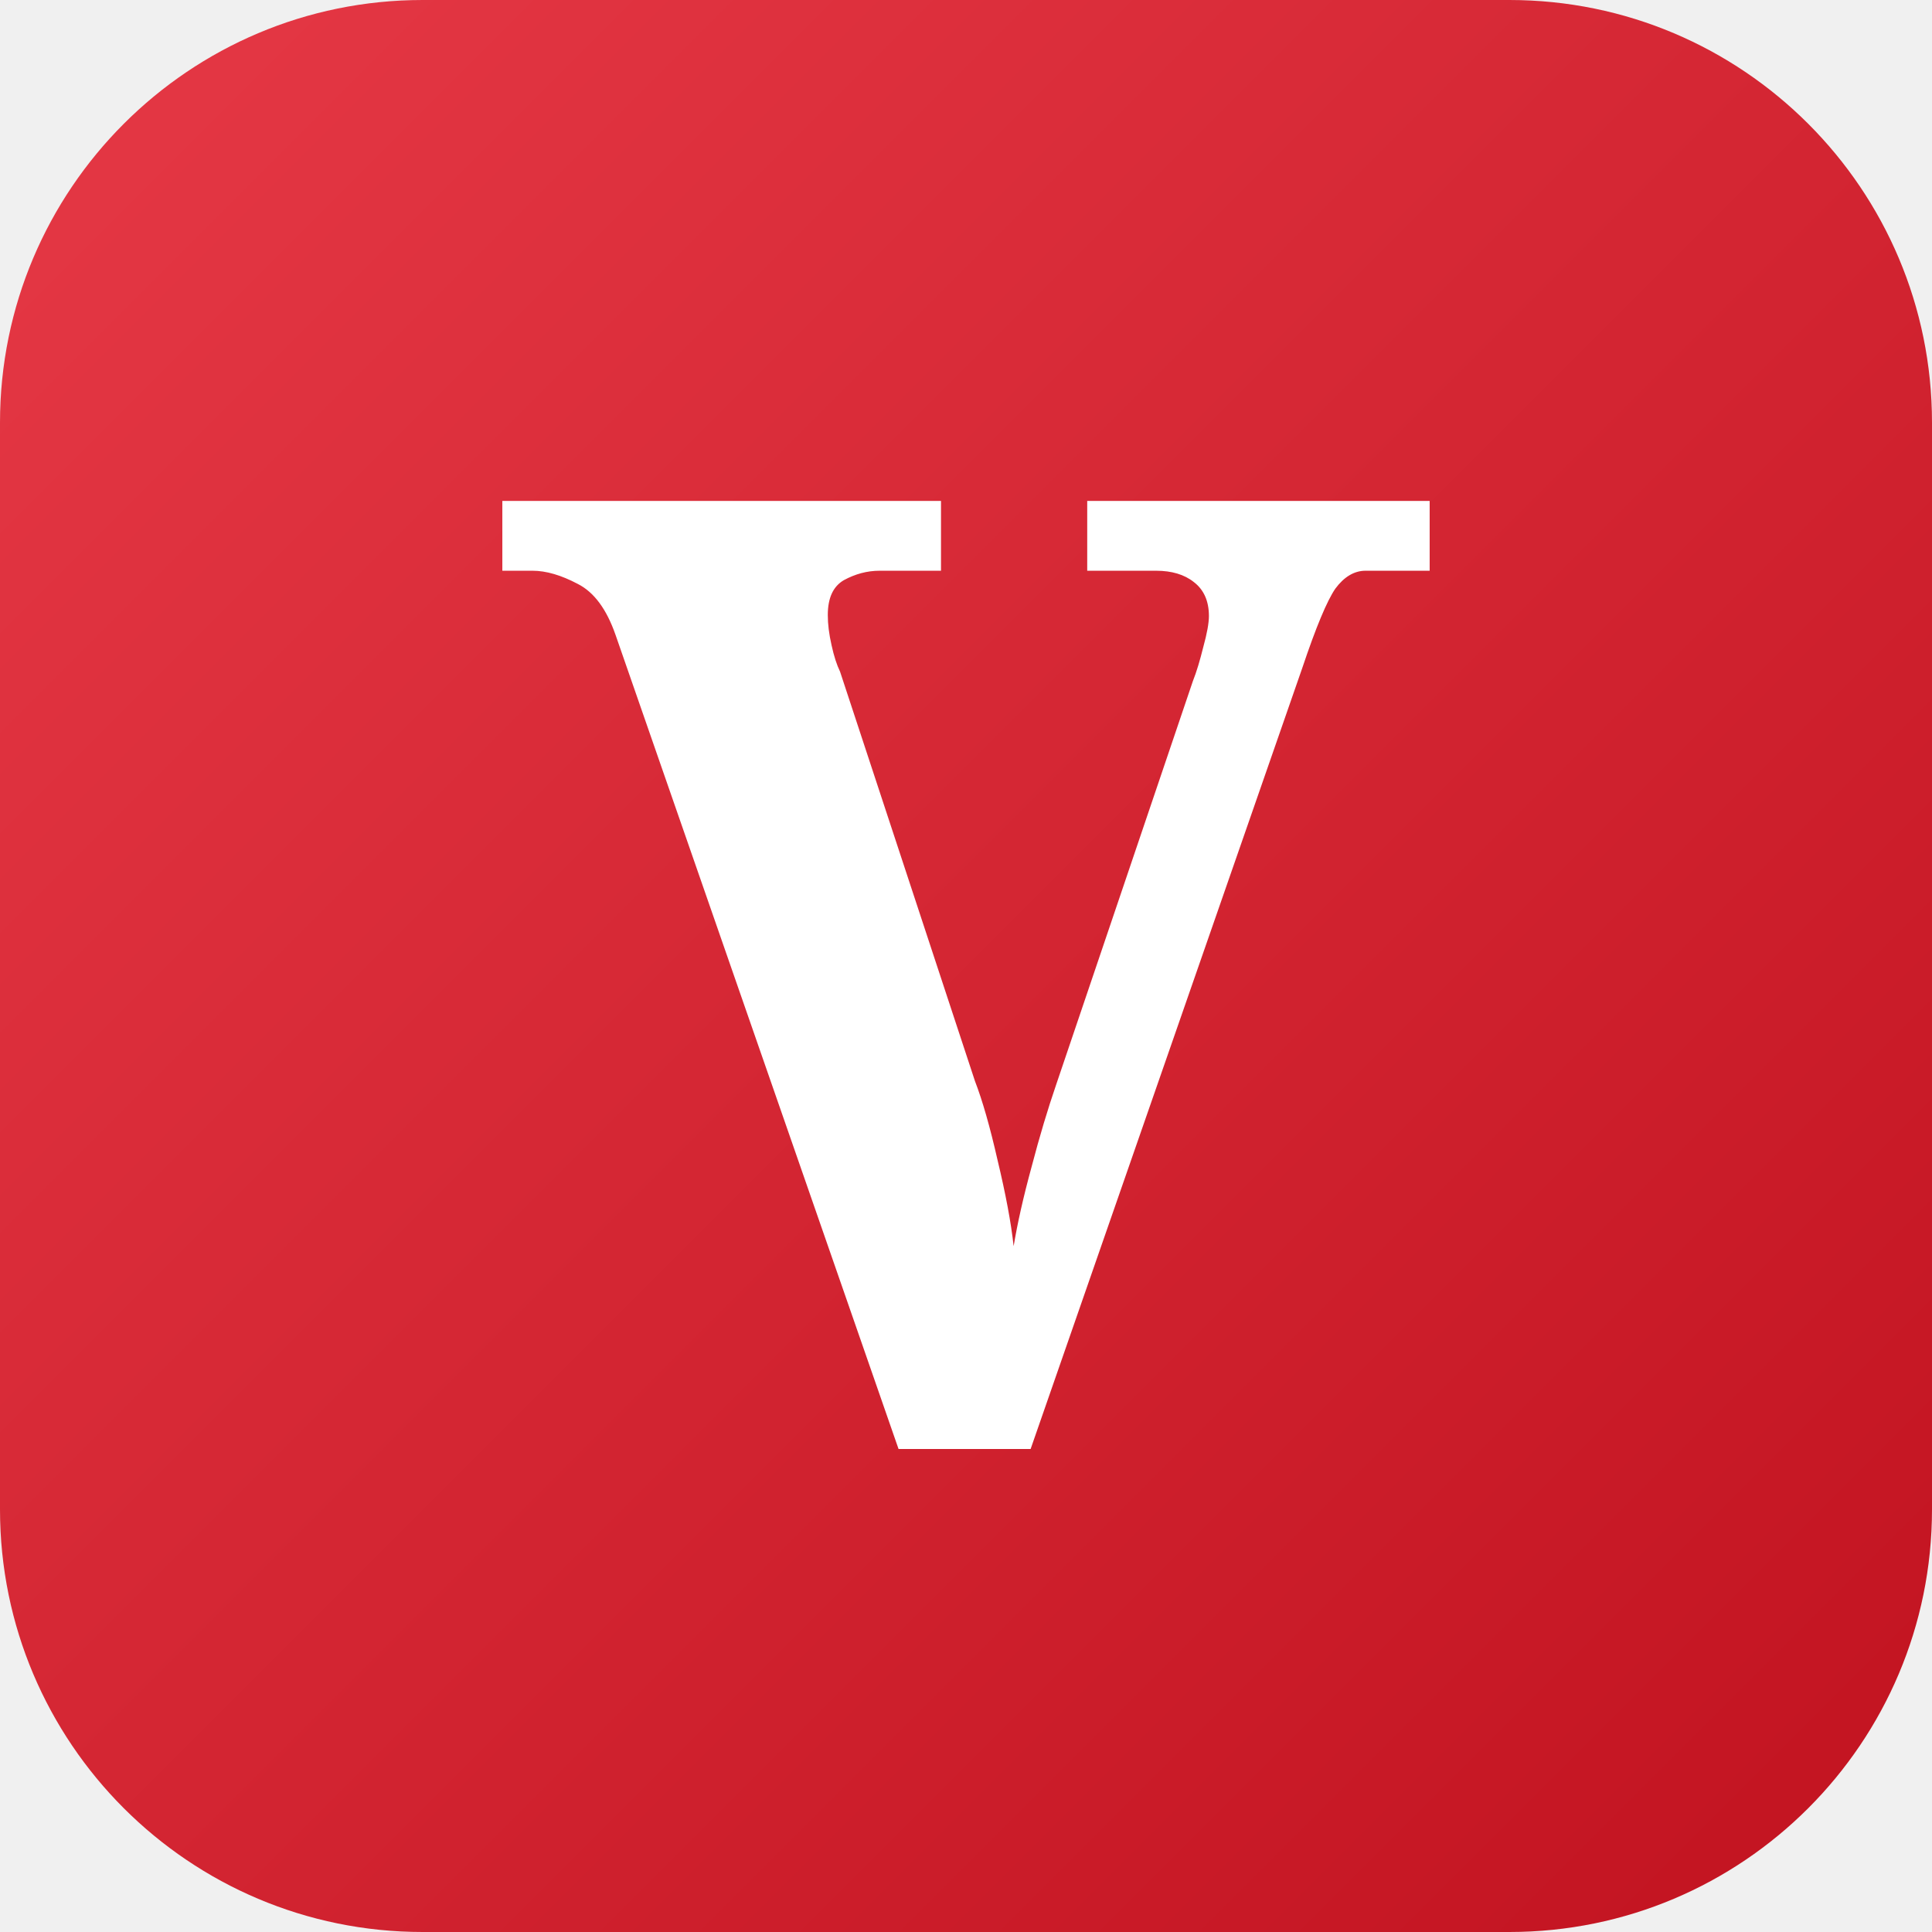
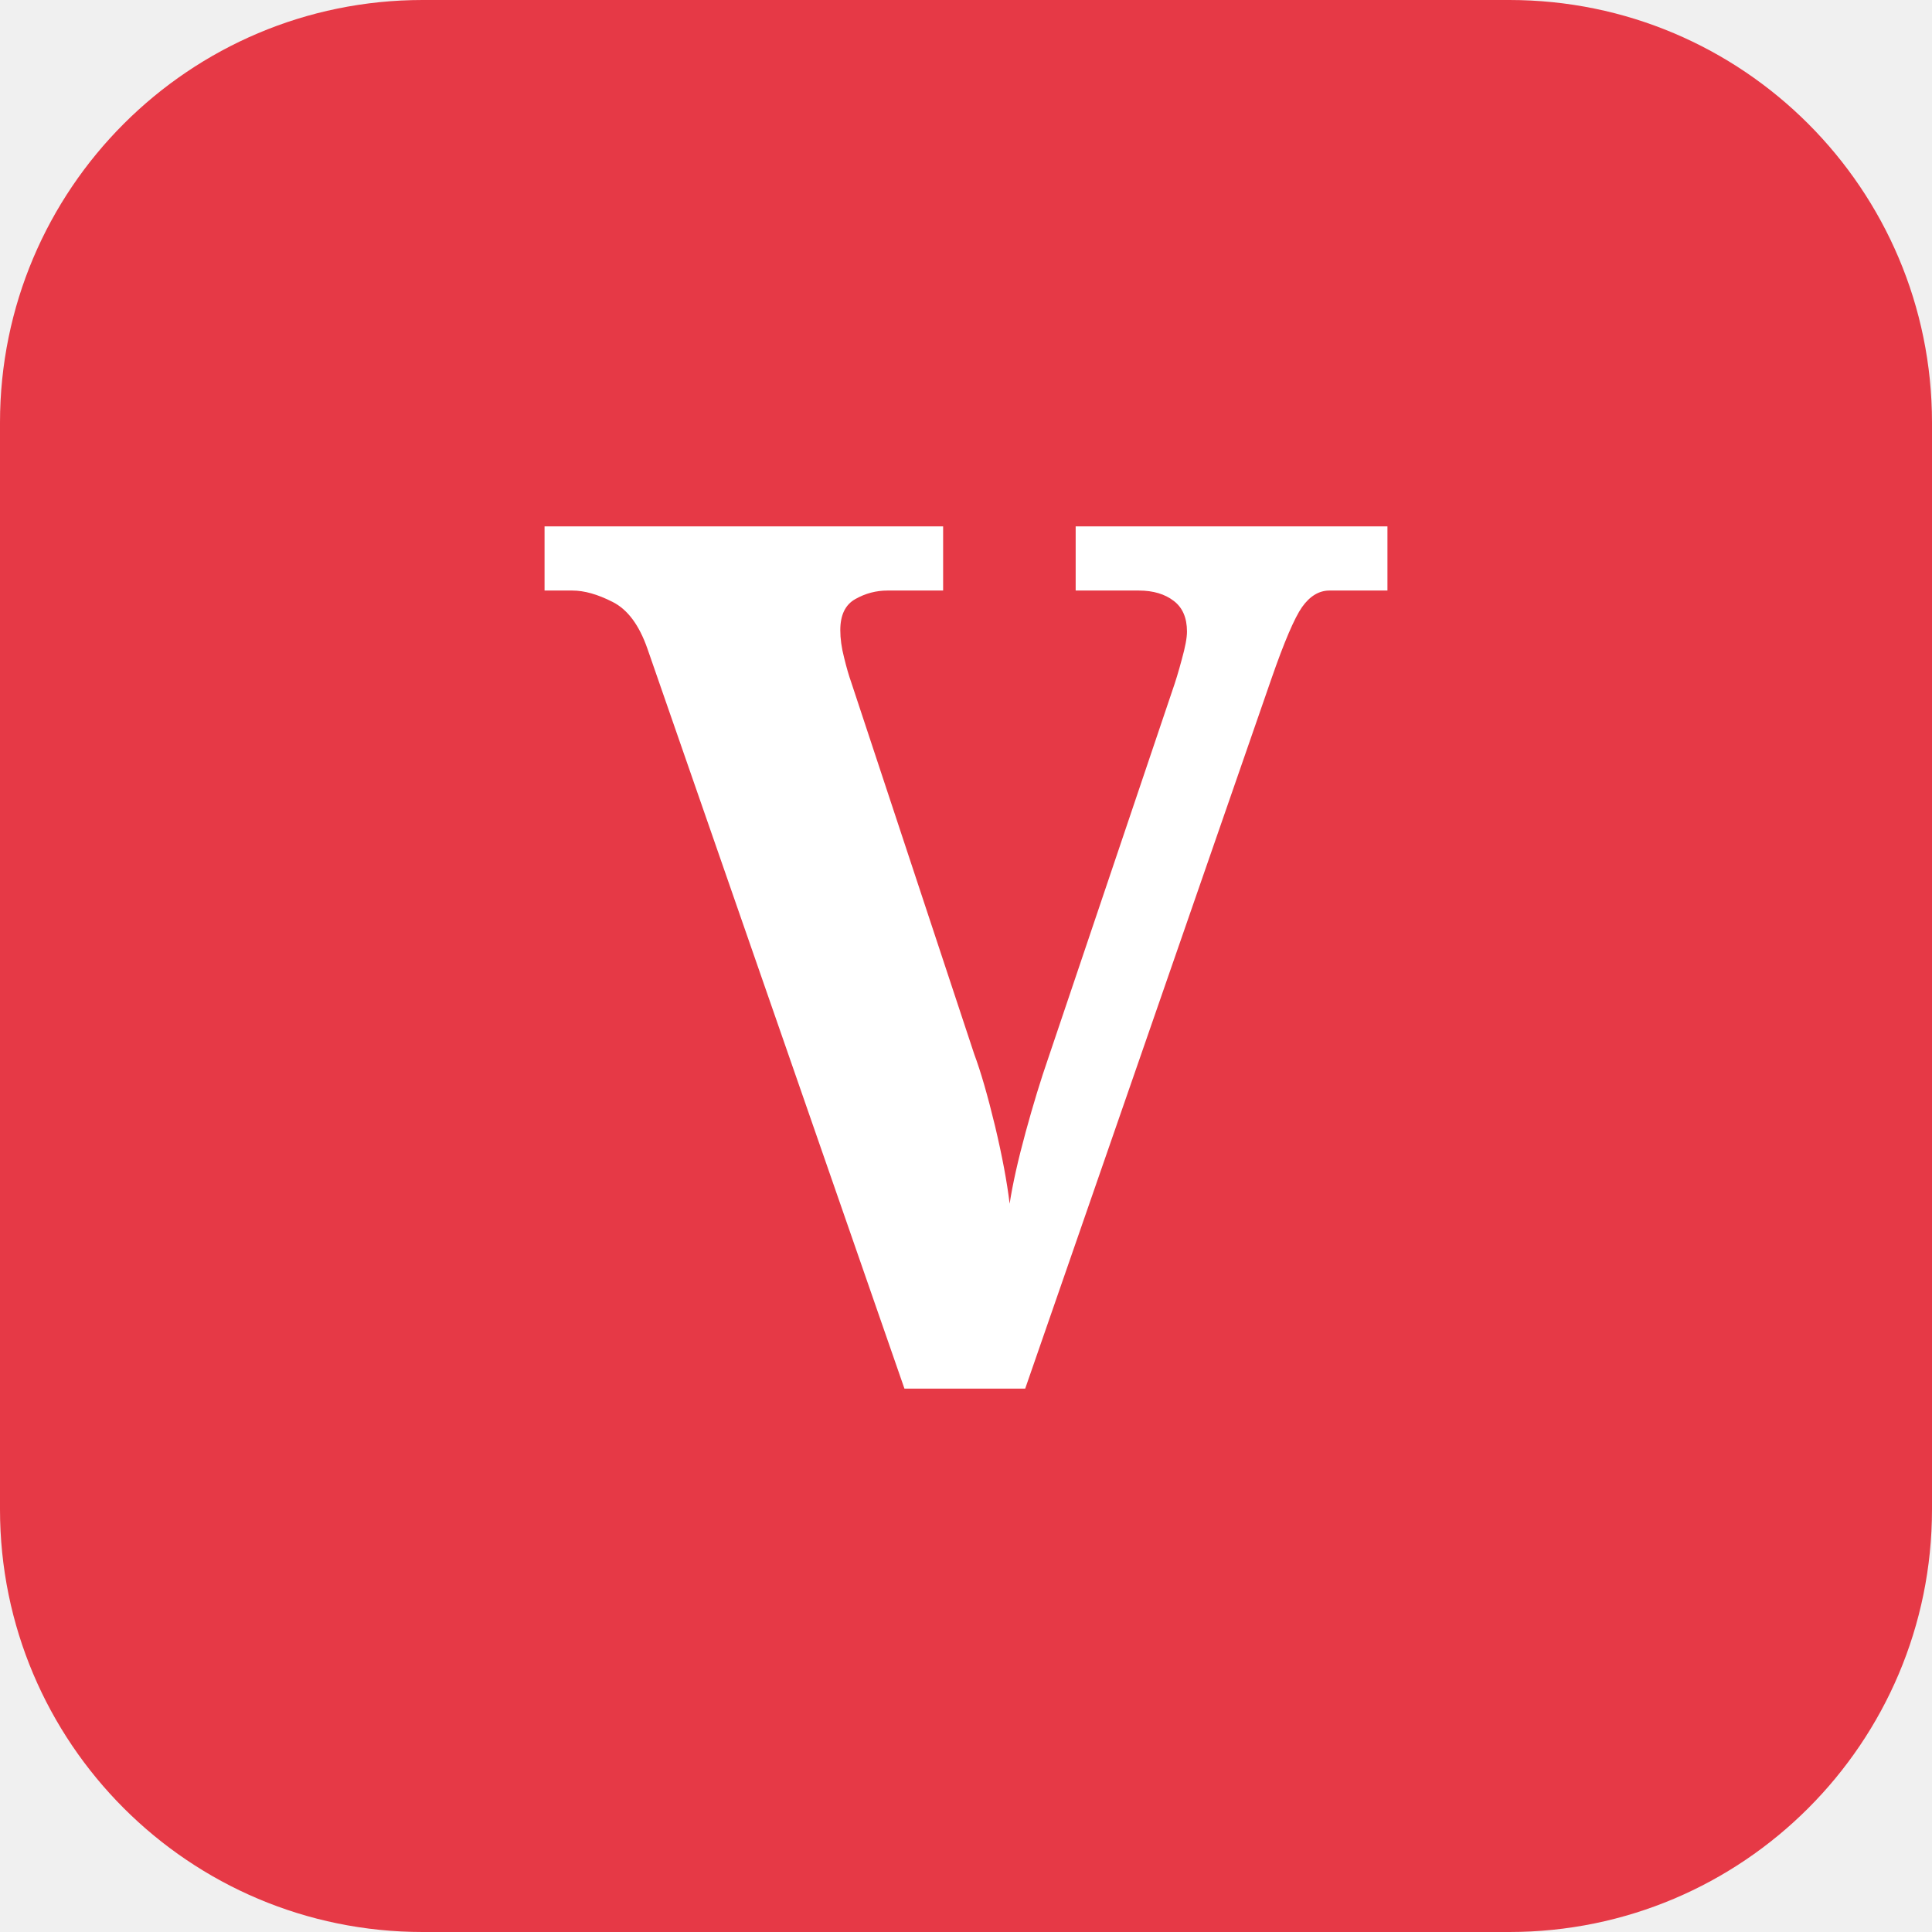
- <svg xmlns="http://www.w3.org/2000/svg" viewBox="0 0 32 32">
-   <defs>
-     <linearGradient id="g" x1="0" y1="0" x2="1" y2="1">
-       <stop offset="0%" stop-color="#e63946" />
-       <stop offset="100%" stop-color="#c1121f" />
-     </linearGradient>
-   </defs>
-   <rect width="32" height="32" rx="7" fill="url(#g)" />
-   <text x="16" y="24" text-anchor="middle" font-family="Georgia, serif" font-weight="bold" font-size="22" fill="white">V</text>
+ <svg xmlns="http://www.w3.org/2000/svg" viewBox="0 0 64 64">
+   <rect width="64" height="64" rx="14" fill="#e63946" />
+   <text x="32" y="46" text-anchor="middle" font-family="Georgia, serif" font-weight="bold" font-size="40" fill="white">V</text>
</svg>
